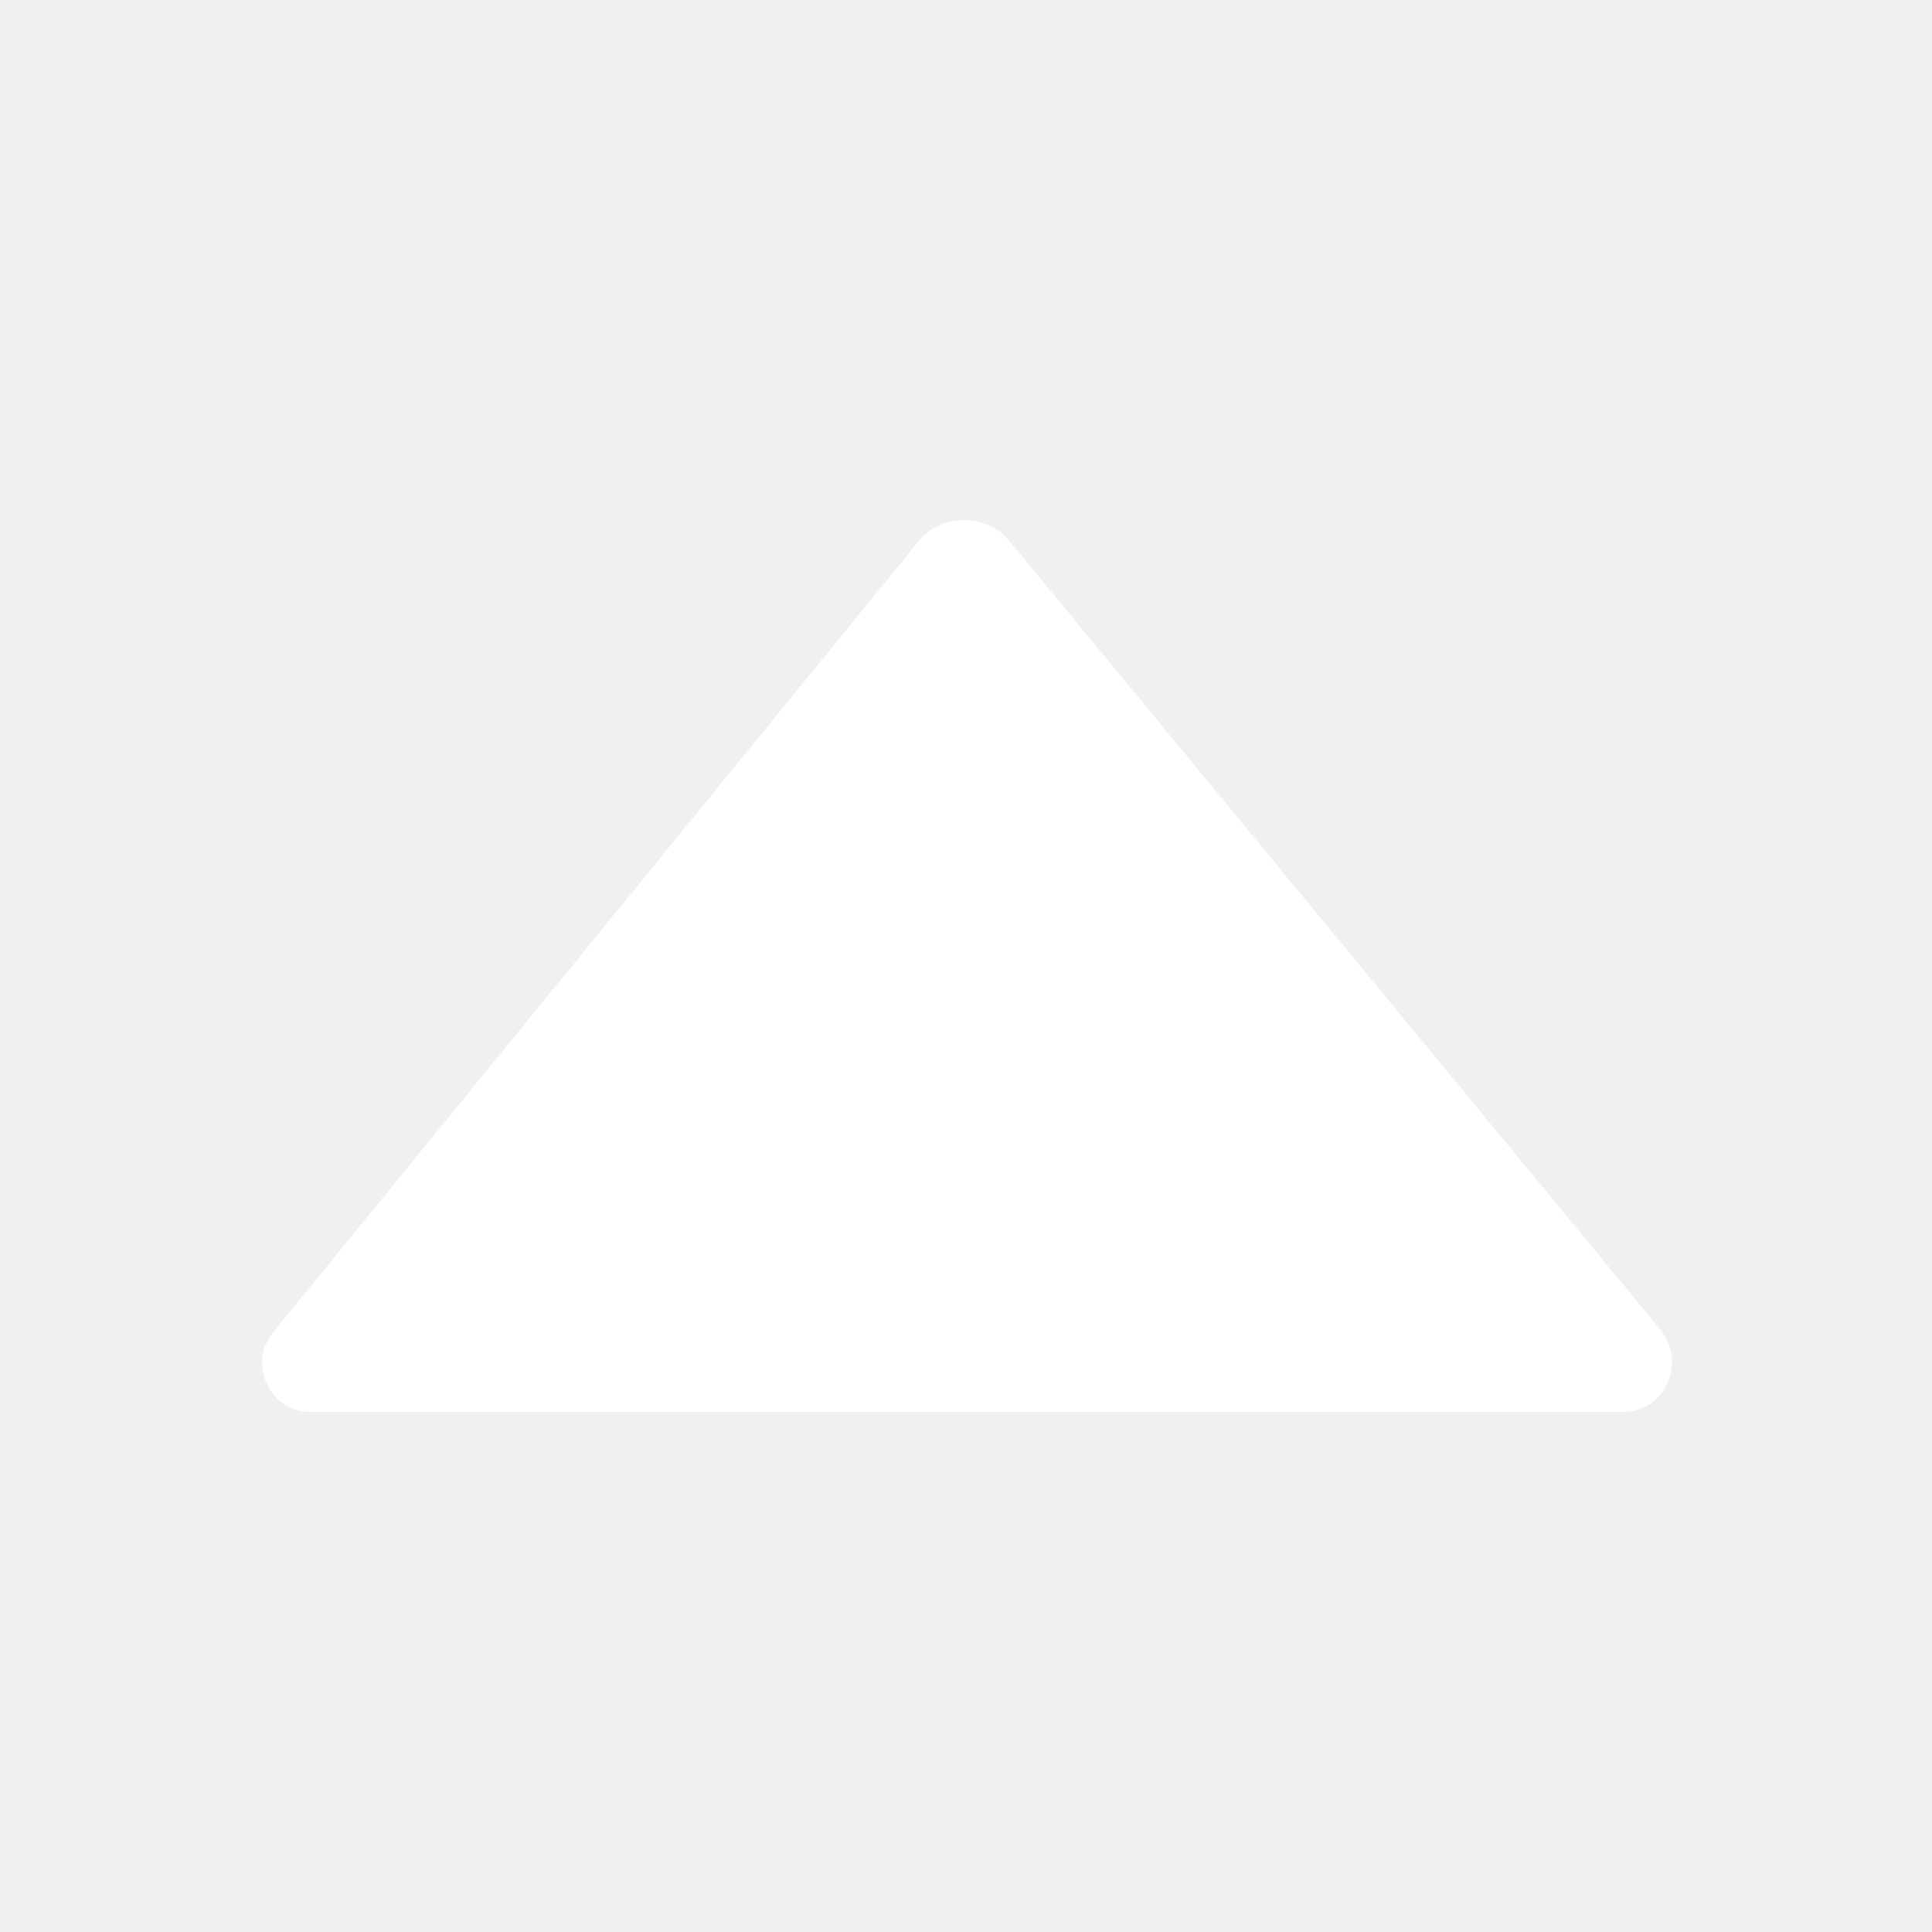
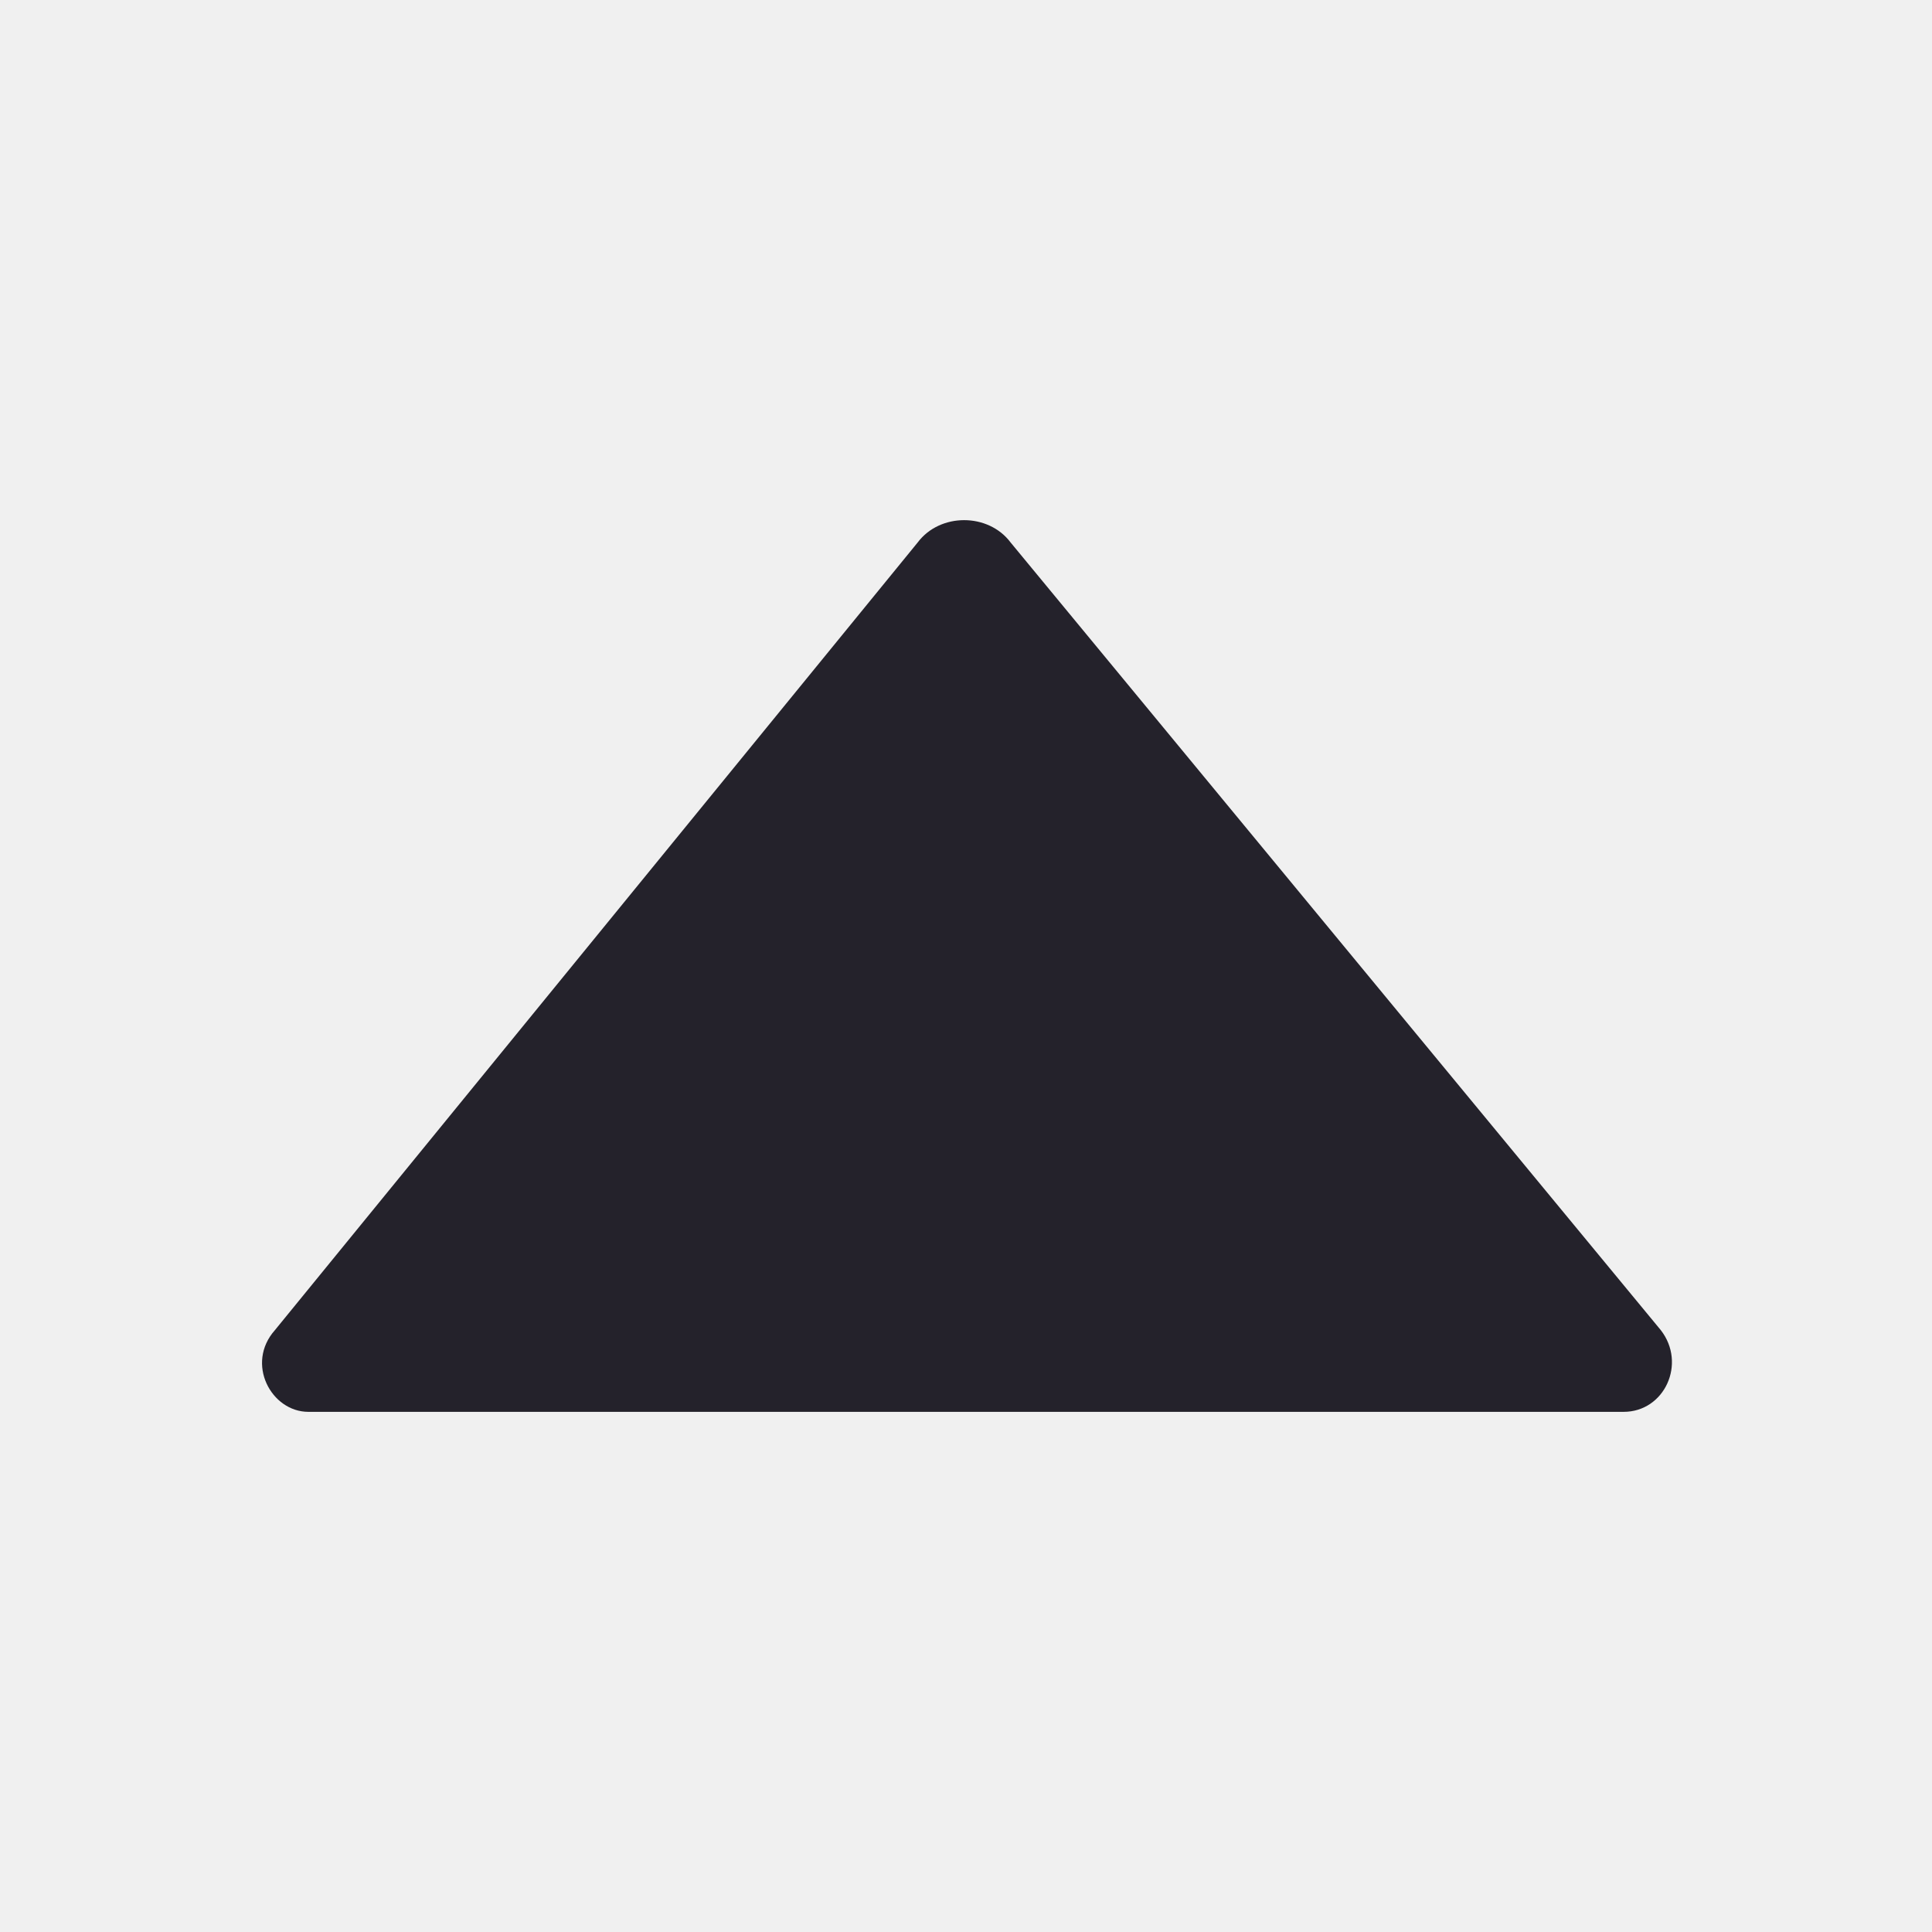
- <svg xmlns="http://www.w3.org/2000/svg" x="0px" y="0px" width="52px" height="52px" fill="white" viewBox="0 0 52 52" enable-background="new 0 0 52 52" xml:space="preserve">
+ <svg xmlns="http://www.w3.org/2000/svg" x="0px" y="0px" width="52px" height="52px" fill="#24222B" viewBox="0 0 52 52" enable-background="new 0 0 52 52" xml:space="preserve">
  <path d="M43.7,38H8.3c-1,0-1.7-1.3-0.9-2.2l17.3-21.2c0.6-0.8,1.9-0.8,2.5,0l17.5,21.2C45.4,36.7,44.8,38,43.7,38z" />
</svg>
